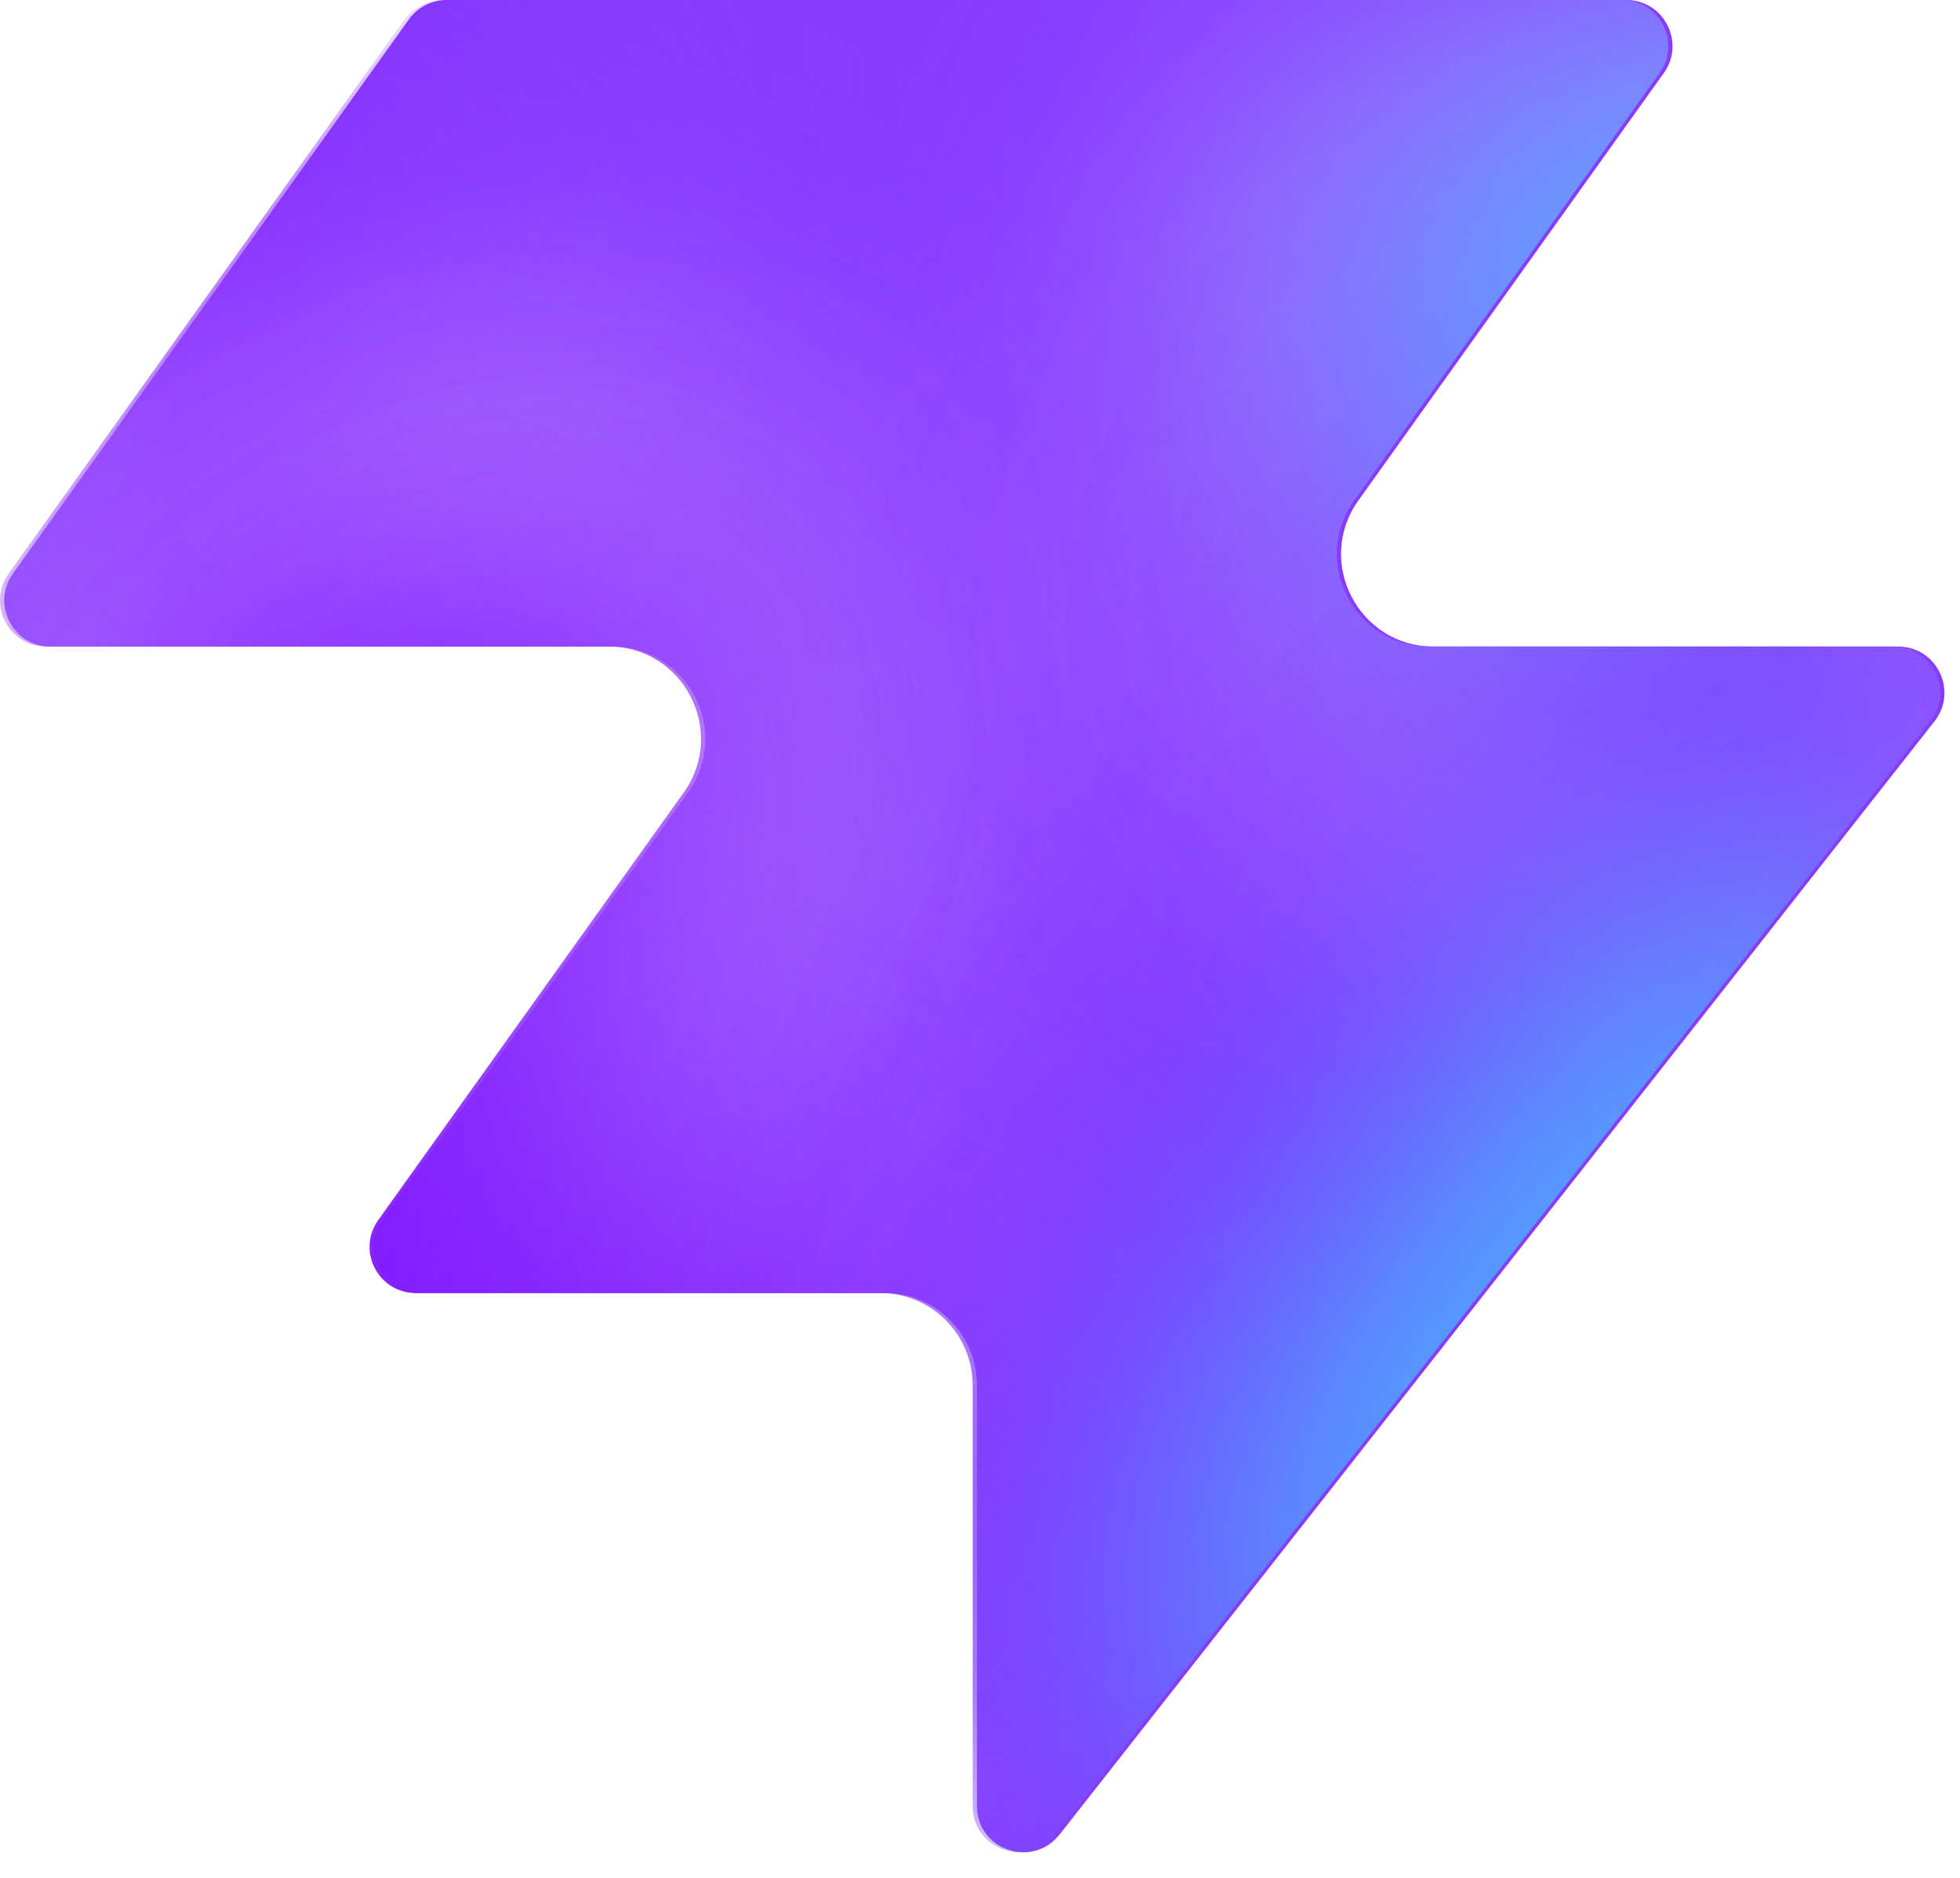
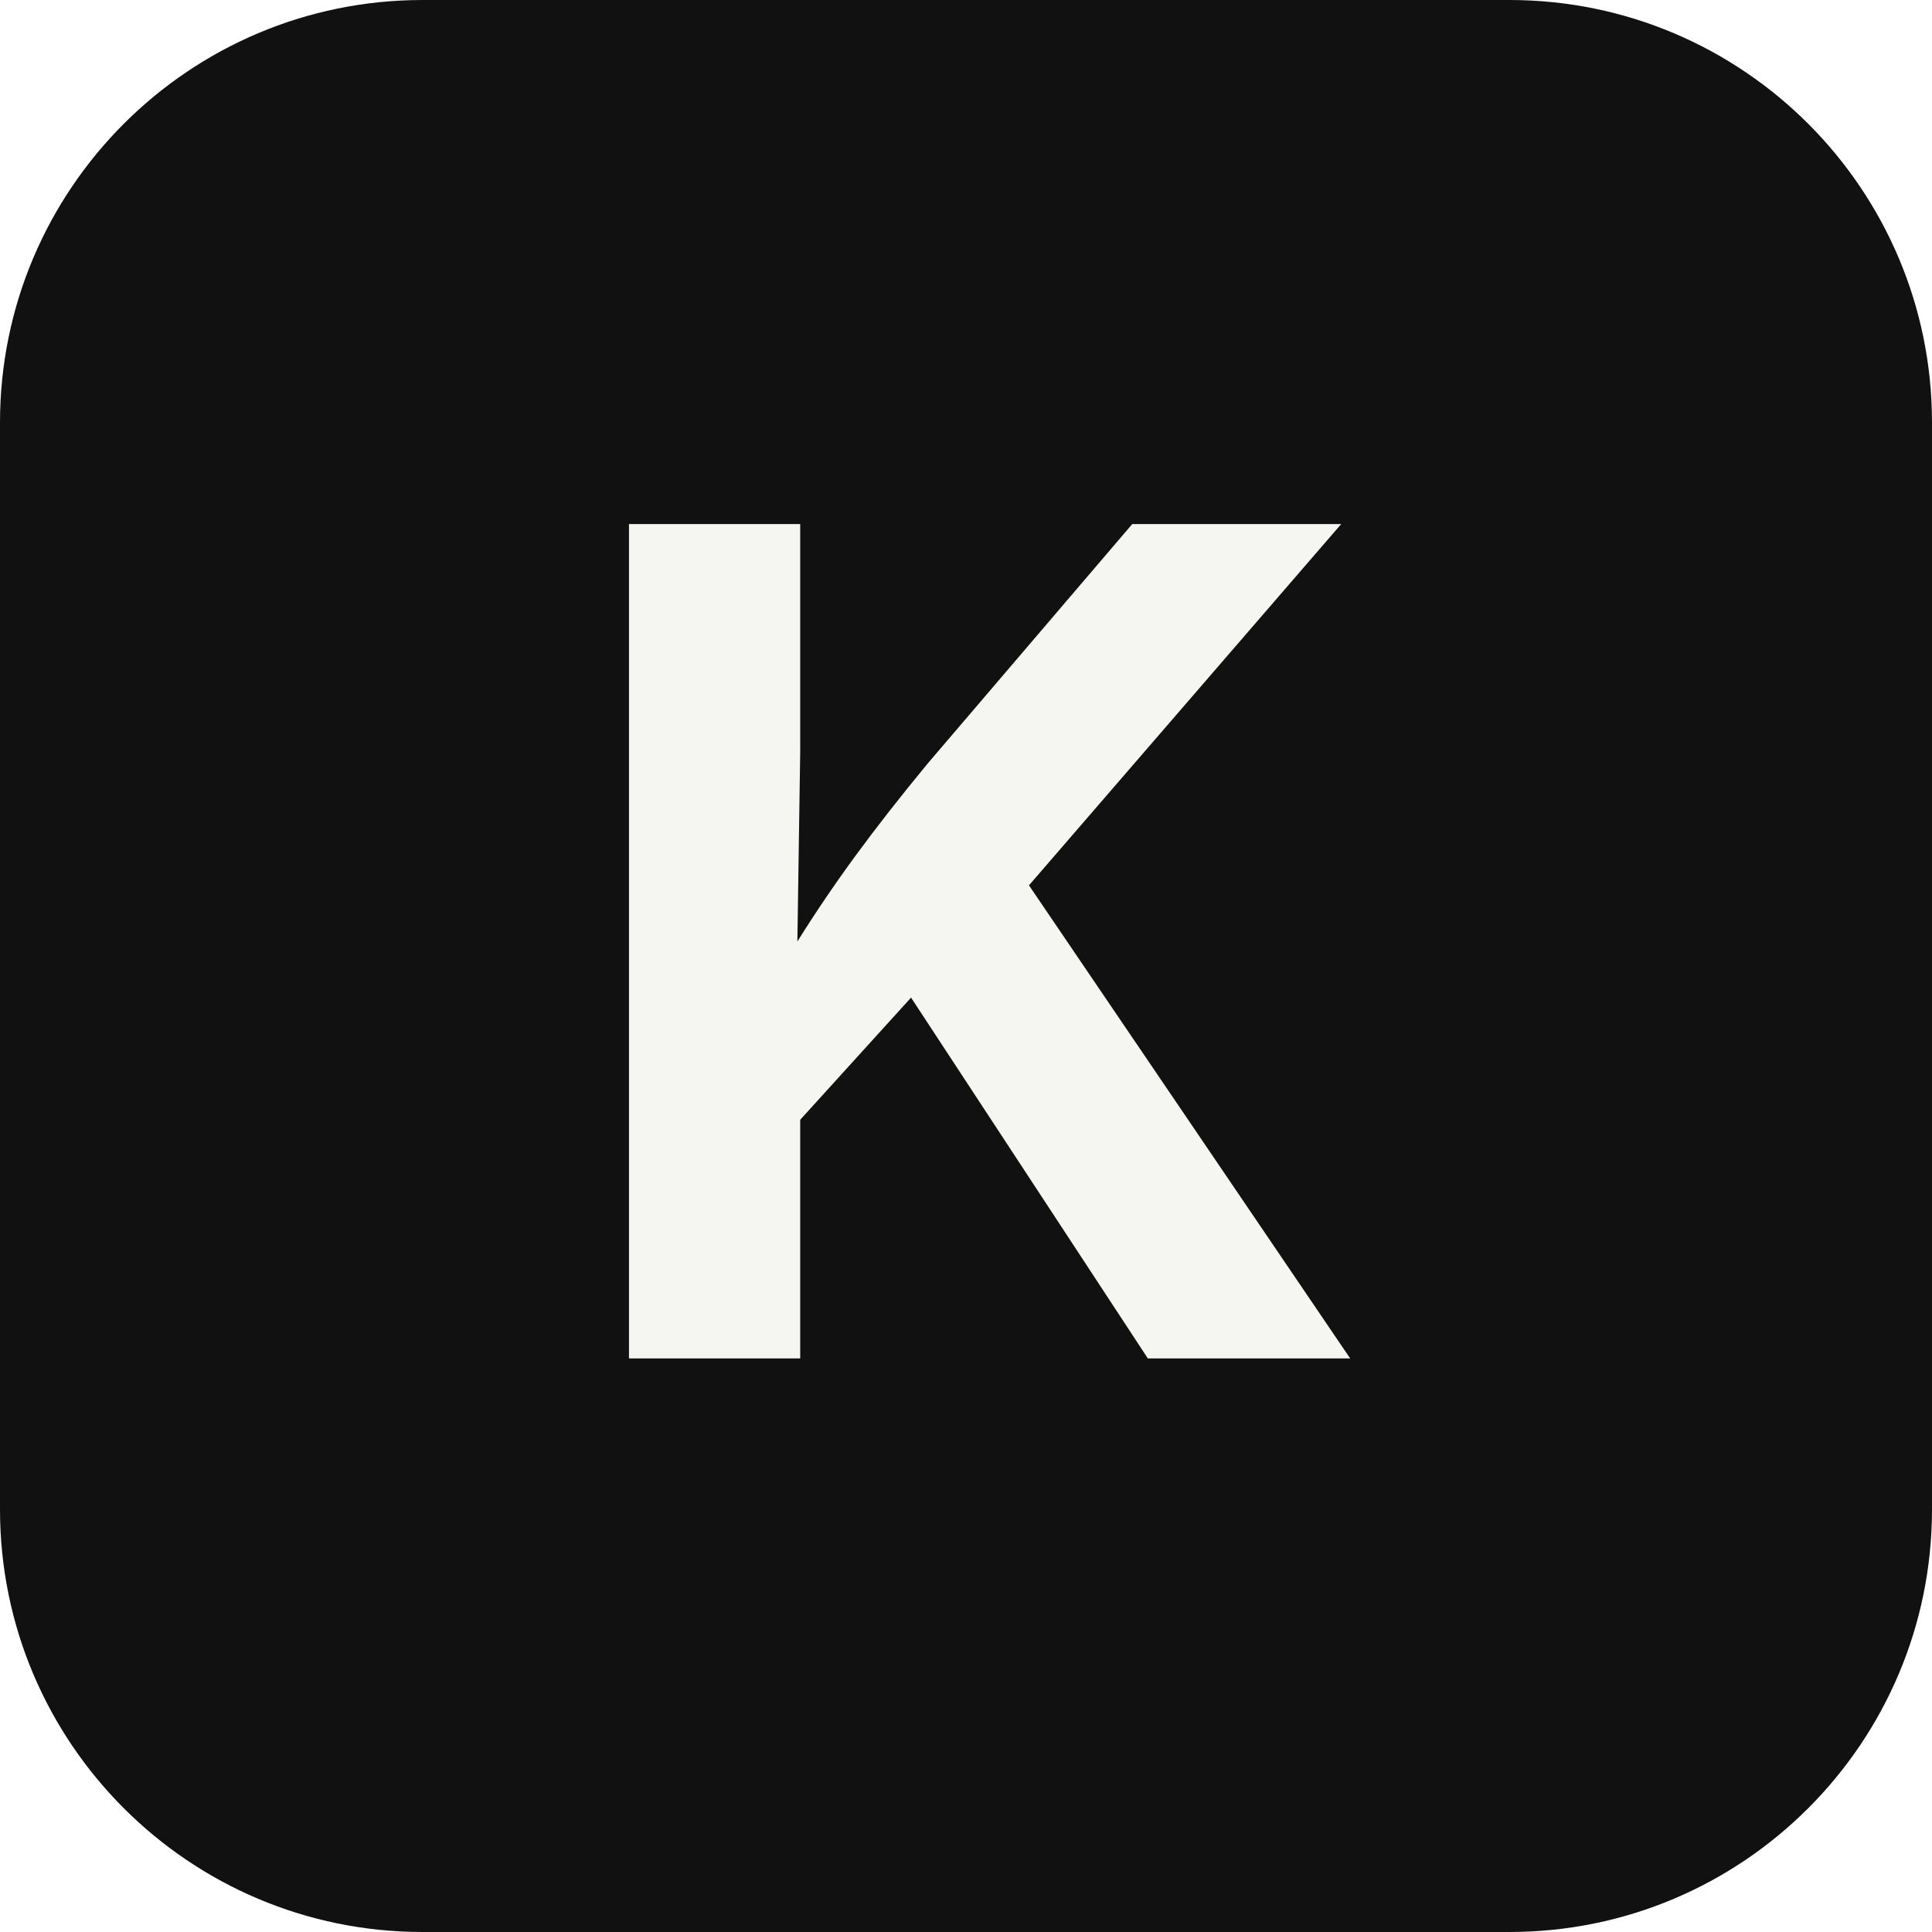
- <svg xmlns="http://www.w3.org/2000/svg" width="48" height="46" fill="none" viewBox="0 0 48 46">
-   <path fill="#863bff" d="M25.946 44.938c-.664.845-2.021.375-2.021-.698V33.937a2.26 2.26 0 0 0-2.262-2.262H10.287c-.92 0-1.456-1.04-.92-1.788l7.48-10.471c1.07-1.497 0-3.578-1.842-3.578H1.237c-.92 0-1.456-1.04-.92-1.788L10.013.474c.214-.297.556-.474.92-.474h28.894c.92 0 1.456 1.04.92 1.788l-7.48 10.471c-1.07 1.498 0 3.579 1.842 3.579h11.377c.943 0 1.473 1.088.89 1.83L25.947 44.94z" style="fill:#863bff;fill:color(display-p3 .525 .23 1);fill-opacity:1" />
-   <mask id="a" width="48" height="46" x="0" y="0" maskUnits="userSpaceOnUse" style="mask-type:alpha">
-     <path fill="#000" d="M25.842 44.938c-.664.844-2.021.375-2.021-.698V33.937a2.26 2.26 0 0 0-2.262-2.262H10.183c-.92 0-1.456-1.04-.92-1.788l7.48-10.471c1.07-1.498 0-3.579-1.842-3.579H1.133c-.92 0-1.456-1.04-.92-1.787L9.91.473c.214-.297.556-.474.92-.474h28.894c.92 0 1.456 1.04.92 1.788l-7.48 10.471c-1.07 1.498 0 3.578 1.842 3.578h11.377c.943 0 1.473 1.088.89 1.832L25.843 44.94z" style="fill:#000;fill-opacity:1" />
-   </mask>
-   <g mask="url(#a)">
-     <g filter="url(#b)">
-       <ellipse cx="5.508" cy="14.704" fill="#ede6ff" rx="5.508" ry="14.704" style="fill:#ede6ff;fill:color(display-p3 .927 .903 1);fill-opacity:1" transform="matrix(.00324 1 1 -.00324 -4.47 31.516)" />
-     </g>
-     <g filter="url(#c)">
-       <ellipse cx="10.399" cy="29.851" fill="#ede6ff" rx="10.399" ry="29.851" style="fill:#ede6ff;fill:color(display-p3 .927 .903 1);fill-opacity:1" transform="matrix(.00324 1 1 -.00324 -39.328 7.883)" />
-     </g>
-     <g filter="url(#d)">
-       <ellipse cx="5.508" cy="30.487" fill="#7e14ff" rx="5.508" ry="30.487" style="fill:#7e14ff;fill:color(display-p3 .492 .077 1);fill-opacity:1" transform="rotate(89.814 -25.913 -14.639)scale(1 -1)" />
-     </g>
-     <g filter="url(#e)">
-       <ellipse cx="5.508" cy="30.599" fill="#7e14ff" rx="5.508" ry="30.599" style="fill:#7e14ff;fill:color(display-p3 .492 .077 1);fill-opacity:1" transform="rotate(89.814 -32.644 -3.334)scale(1 -1)" />
-     </g>
-     <g filter="url(#f)">
-       <ellipse cx="5.508" cy="30.599" fill="#7e14ff" rx="5.508" ry="30.599" style="fill:#7e14ff;fill:color(display-p3 .492 .077 1);fill-opacity:1" transform="matrix(.00324 1 1 -.00324 -34.34 30.47)" />
-     </g>
-     <g filter="url(#g)">
-       <ellipse cx="14.072" cy="22.078" fill="#ede6ff" rx="14.072" ry="22.078" style="fill:#ede6ff;fill:color(display-p3 .927 .903 1);fill-opacity:1" transform="rotate(93.35 24.506 48.493)scale(-1 1)" />
-     </g>
-     <g filter="url(#h)">
-       <ellipse cx="3.47" cy="21.501" fill="#7e14ff" rx="3.47" ry="21.501" style="fill:#7e14ff;fill:color(display-p3 .492 .077 1);fill-opacity:1" transform="rotate(89.009 28.708 47.59)scale(-1 1)" />
-     </g>
-     <g filter="url(#i)">
-       <ellipse cx="3.47" cy="21.501" fill="#7e14ff" rx="3.47" ry="21.501" style="fill:#7e14ff;fill:color(display-p3 .492 .077 1);fill-opacity:1" transform="rotate(89.009 28.708 47.59)scale(-1 1)" />
-     </g>
-     <g filter="url(#j)">
-       <ellipse cx=".387" cy="8.972" fill="#7e14ff" rx="4.407" ry="29.108" style="fill:#7e14ff;fill:color(display-p3 .492 .077 1);fill-opacity:1" transform="rotate(39.51 .387 8.972)" />
-     </g>
-     <g filter="url(#k)">
-       <ellipse cx="47.523" cy="-6.092" fill="#7e14ff" rx="4.407" ry="29.108" style="fill:#7e14ff;fill:color(display-p3 .492 .077 1);fill-opacity:1" transform="rotate(37.892 47.523 -6.092)" />
-     </g>
-     <g filter="url(#l)">
-       <ellipse cx="41.412" cy="6.333" fill="#47bfff" rx="5.971" ry="9.665" style="fill:#47bfff;fill:color(display-p3 .28 .748 1);fill-opacity:1" transform="rotate(37.892 41.412 6.333)" />
-     </g>
-     <g filter="url(#m)">
-       <ellipse cx="-1.879" cy="38.332" fill="#7e14ff" rx="4.407" ry="29.108" style="fill:#7e14ff;fill:color(display-p3 .492 .077 1);fill-opacity:1" transform="rotate(37.892 -1.88 38.332)" />
-     </g>
-     <g filter="url(#n)">
-       <ellipse cx="-1.879" cy="38.332" fill="#7e14ff" rx="4.407" ry="29.108" style="fill:#7e14ff;fill:color(display-p3 .492 .077 1);fill-opacity:1" transform="rotate(37.892 -1.88 38.332)" />
-     </g>
-     <g filter="url(#o)">
-       <ellipse cx="35.651" cy="29.907" fill="#7e14ff" rx="4.407" ry="29.108" style="fill:#7e14ff;fill:color(display-p3 .492 .077 1);fill-opacity:1" transform="rotate(37.892 35.651 29.907)" />
-     </g>
-     <g filter="url(#p)">
-       <ellipse cx="38.418" cy="32.4" fill="#47bfff" rx="5.971" ry="15.297" style="fill:#47bfff;fill:color(display-p3 .28 .748 1);fill-opacity:1" transform="rotate(37.892 38.418 32.4)" />
-     </g>
-   </g>
-   <defs>
-     <filter id="b" width="60.045" height="41.654" x="-19.77" y="16.149" color-interpolation-filters="sRGB" filterUnits="userSpaceOnUse">
-       <feFlood flood-opacity="0" result="BackgroundImageFix" />
-       <feBlend in="SourceGraphic" in2="BackgroundImageFix" result="shape" />
-       <feGaussianBlur result="effect1_foregroundBlur_2002_17158" stdDeviation="7.659" />
-     </filter>
-     <filter id="c" width="90.34" height="51.437" x="-54.613" y="-7.533" color-interpolation-filters="sRGB" filterUnits="userSpaceOnUse">
-       <feFlood flood-opacity="0" result="BackgroundImageFix" />
-       <feBlend in="SourceGraphic" in2="BackgroundImageFix" result="shape" />
-       <feGaussianBlur result="effect1_foregroundBlur_2002_17158" stdDeviation="7.659" />
-     </filter>
-     <filter id="d" width="79.355" height="29.4" x="-49.64" y="2.03" color-interpolation-filters="sRGB" filterUnits="userSpaceOnUse">
-       <feFlood flood-opacity="0" result="BackgroundImageFix" />
-       <feBlend in="SourceGraphic" in2="BackgroundImageFix" result="shape" />
-       <feGaussianBlur result="effect1_foregroundBlur_2002_17158" stdDeviation="4.596" />
-     </filter>
-     <filter id="e" width="79.579" height="29.4" x="-45.045" y="20.029" color-interpolation-filters="sRGB" filterUnits="userSpaceOnUse">
-       <feFlood flood-opacity="0" result="BackgroundImageFix" />
-       <feBlend in="SourceGraphic" in2="BackgroundImageFix" result="shape" />
-       <feGaussianBlur result="effect1_foregroundBlur_2002_17158" stdDeviation="4.596" />
-     </filter>
-     <filter id="f" width="79.579" height="29.4" x="-43.513" y="21.178" color-interpolation-filters="sRGB" filterUnits="userSpaceOnUse">
-       <feFlood flood-opacity="0" result="BackgroundImageFix" />
-       <feBlend in="SourceGraphic" in2="BackgroundImageFix" result="shape" />
-       <feGaussianBlur result="effect1_foregroundBlur_2002_17158" stdDeviation="4.596" />
-     </filter>
-     <filter id="g" width="74.749" height="58.852" x="15.756" y="-17.901" color-interpolation-filters="sRGB" filterUnits="userSpaceOnUse">
-       <feFlood flood-opacity="0" result="BackgroundImageFix" />
-       <feBlend in="SourceGraphic" in2="BackgroundImageFix" result="shape" />
-       <feGaussianBlur result="effect1_foregroundBlur_2002_17158" stdDeviation="7.659" />
-     </filter>
-     <filter id="h" width="61.377" height="25.362" x="23.548" y="2.284" color-interpolation-filters="sRGB" filterUnits="userSpaceOnUse">
-       <feFlood flood-opacity="0" result="BackgroundImageFix" />
-       <feBlend in="SourceGraphic" in2="BackgroundImageFix" result="shape" />
-       <feGaussianBlur result="effect1_foregroundBlur_2002_17158" stdDeviation="4.596" />
-     </filter>
-     <filter id="i" width="61.377" height="25.362" x="23.548" y="2.284" color-interpolation-filters="sRGB" filterUnits="userSpaceOnUse">
-       <feFlood flood-opacity="0" result="BackgroundImageFix" />
-       <feBlend in="SourceGraphic" in2="BackgroundImageFix" result="shape" />
-       <feGaussianBlur result="effect1_foregroundBlur_2002_17158" stdDeviation="4.596" />
-     </filter>
-     <filter id="j" width="56.045" height="63.649" x="-27.636" y="-22.853" color-interpolation-filters="sRGB" filterUnits="userSpaceOnUse">
-       <feFlood flood-opacity="0" result="BackgroundImageFix" />
-       <feBlend in="SourceGraphic" in2="BackgroundImageFix" result="shape" />
-       <feGaussianBlur result="effect1_foregroundBlur_2002_17158" stdDeviation="4.596" />
-     </filter>
-     <filter id="k" width="54.814" height="64.646" x="20.116" y="-38.415" color-interpolation-filters="sRGB" filterUnits="userSpaceOnUse">
-       <feFlood flood-opacity="0" result="BackgroundImageFix" />
-       <feBlend in="SourceGraphic" in2="BackgroundImageFix" result="shape" />
-       <feGaussianBlur result="effect1_foregroundBlur_2002_17158" stdDeviation="4.596" />
-     </filter>
-     <filter id="l" width="33.541" height="35.313" x="24.641" y="-11.323" color-interpolation-filters="sRGB" filterUnits="userSpaceOnUse">
-       <feFlood flood-opacity="0" result="BackgroundImageFix" />
-       <feBlend in="SourceGraphic" in2="BackgroundImageFix" result="shape" />
-       <feGaussianBlur result="effect1_foregroundBlur_2002_17158" stdDeviation="4.596" />
-     </filter>
-     <filter id="m" width="54.814" height="64.646" x="-29.286" y="6.009" color-interpolation-filters="sRGB" filterUnits="userSpaceOnUse">
-       <feFlood flood-opacity="0" result="BackgroundImageFix" />
-       <feBlend in="SourceGraphic" in2="BackgroundImageFix" result="shape" />
-       <feGaussianBlur result="effect1_foregroundBlur_2002_17158" stdDeviation="4.596" />
-     </filter>
-     <filter id="n" width="54.814" height="64.646" x="-29.286" y="6.009" color-interpolation-filters="sRGB" filterUnits="userSpaceOnUse">
-       <feFlood flood-opacity="0" result="BackgroundImageFix" />
-       <feBlend in="SourceGraphic" in2="BackgroundImageFix" result="shape" />
-       <feGaussianBlur result="effect1_foregroundBlur_2002_17158" stdDeviation="4.596" />
-     </filter>
-     <filter id="o" width="54.814" height="64.646" x="8.244" y="-2.416" color-interpolation-filters="sRGB" filterUnits="userSpaceOnUse">
-       <feFlood flood-opacity="0" result="BackgroundImageFix" />
-       <feBlend in="SourceGraphic" in2="BackgroundImageFix" result="shape" />
-       <feGaussianBlur result="effect1_foregroundBlur_2002_17158" stdDeviation="4.596" />
-     </filter>
-     <filter id="p" width="39.409" height="43.623" x="18.713" y="10.588" color-interpolation-filters="sRGB" filterUnits="userSpaceOnUse">
-       <feFlood flood-opacity="0" result="BackgroundImageFix" />
-       <feBlend in="SourceGraphic" in2="BackgroundImageFix" result="shape" />
-       <feGaussianBlur result="effect1_foregroundBlur_2002_17158" stdDeviation="4.596" />
-     </filter>
-   </defs>
+ <svg xmlns="http://www.w3.org/2000/svg" viewBox="0 0 64 64" width="64" height="64">
+   <rect width="64" height="64" rx="14" fill="#111111" />
+   <text x="32" y="45" text-anchor="middle" font-family="'Space Grotesk',Inter,system-ui,sans-serif" font-size="38" font-weight="700" fill="#f5f5f2">K</text>
</svg>
